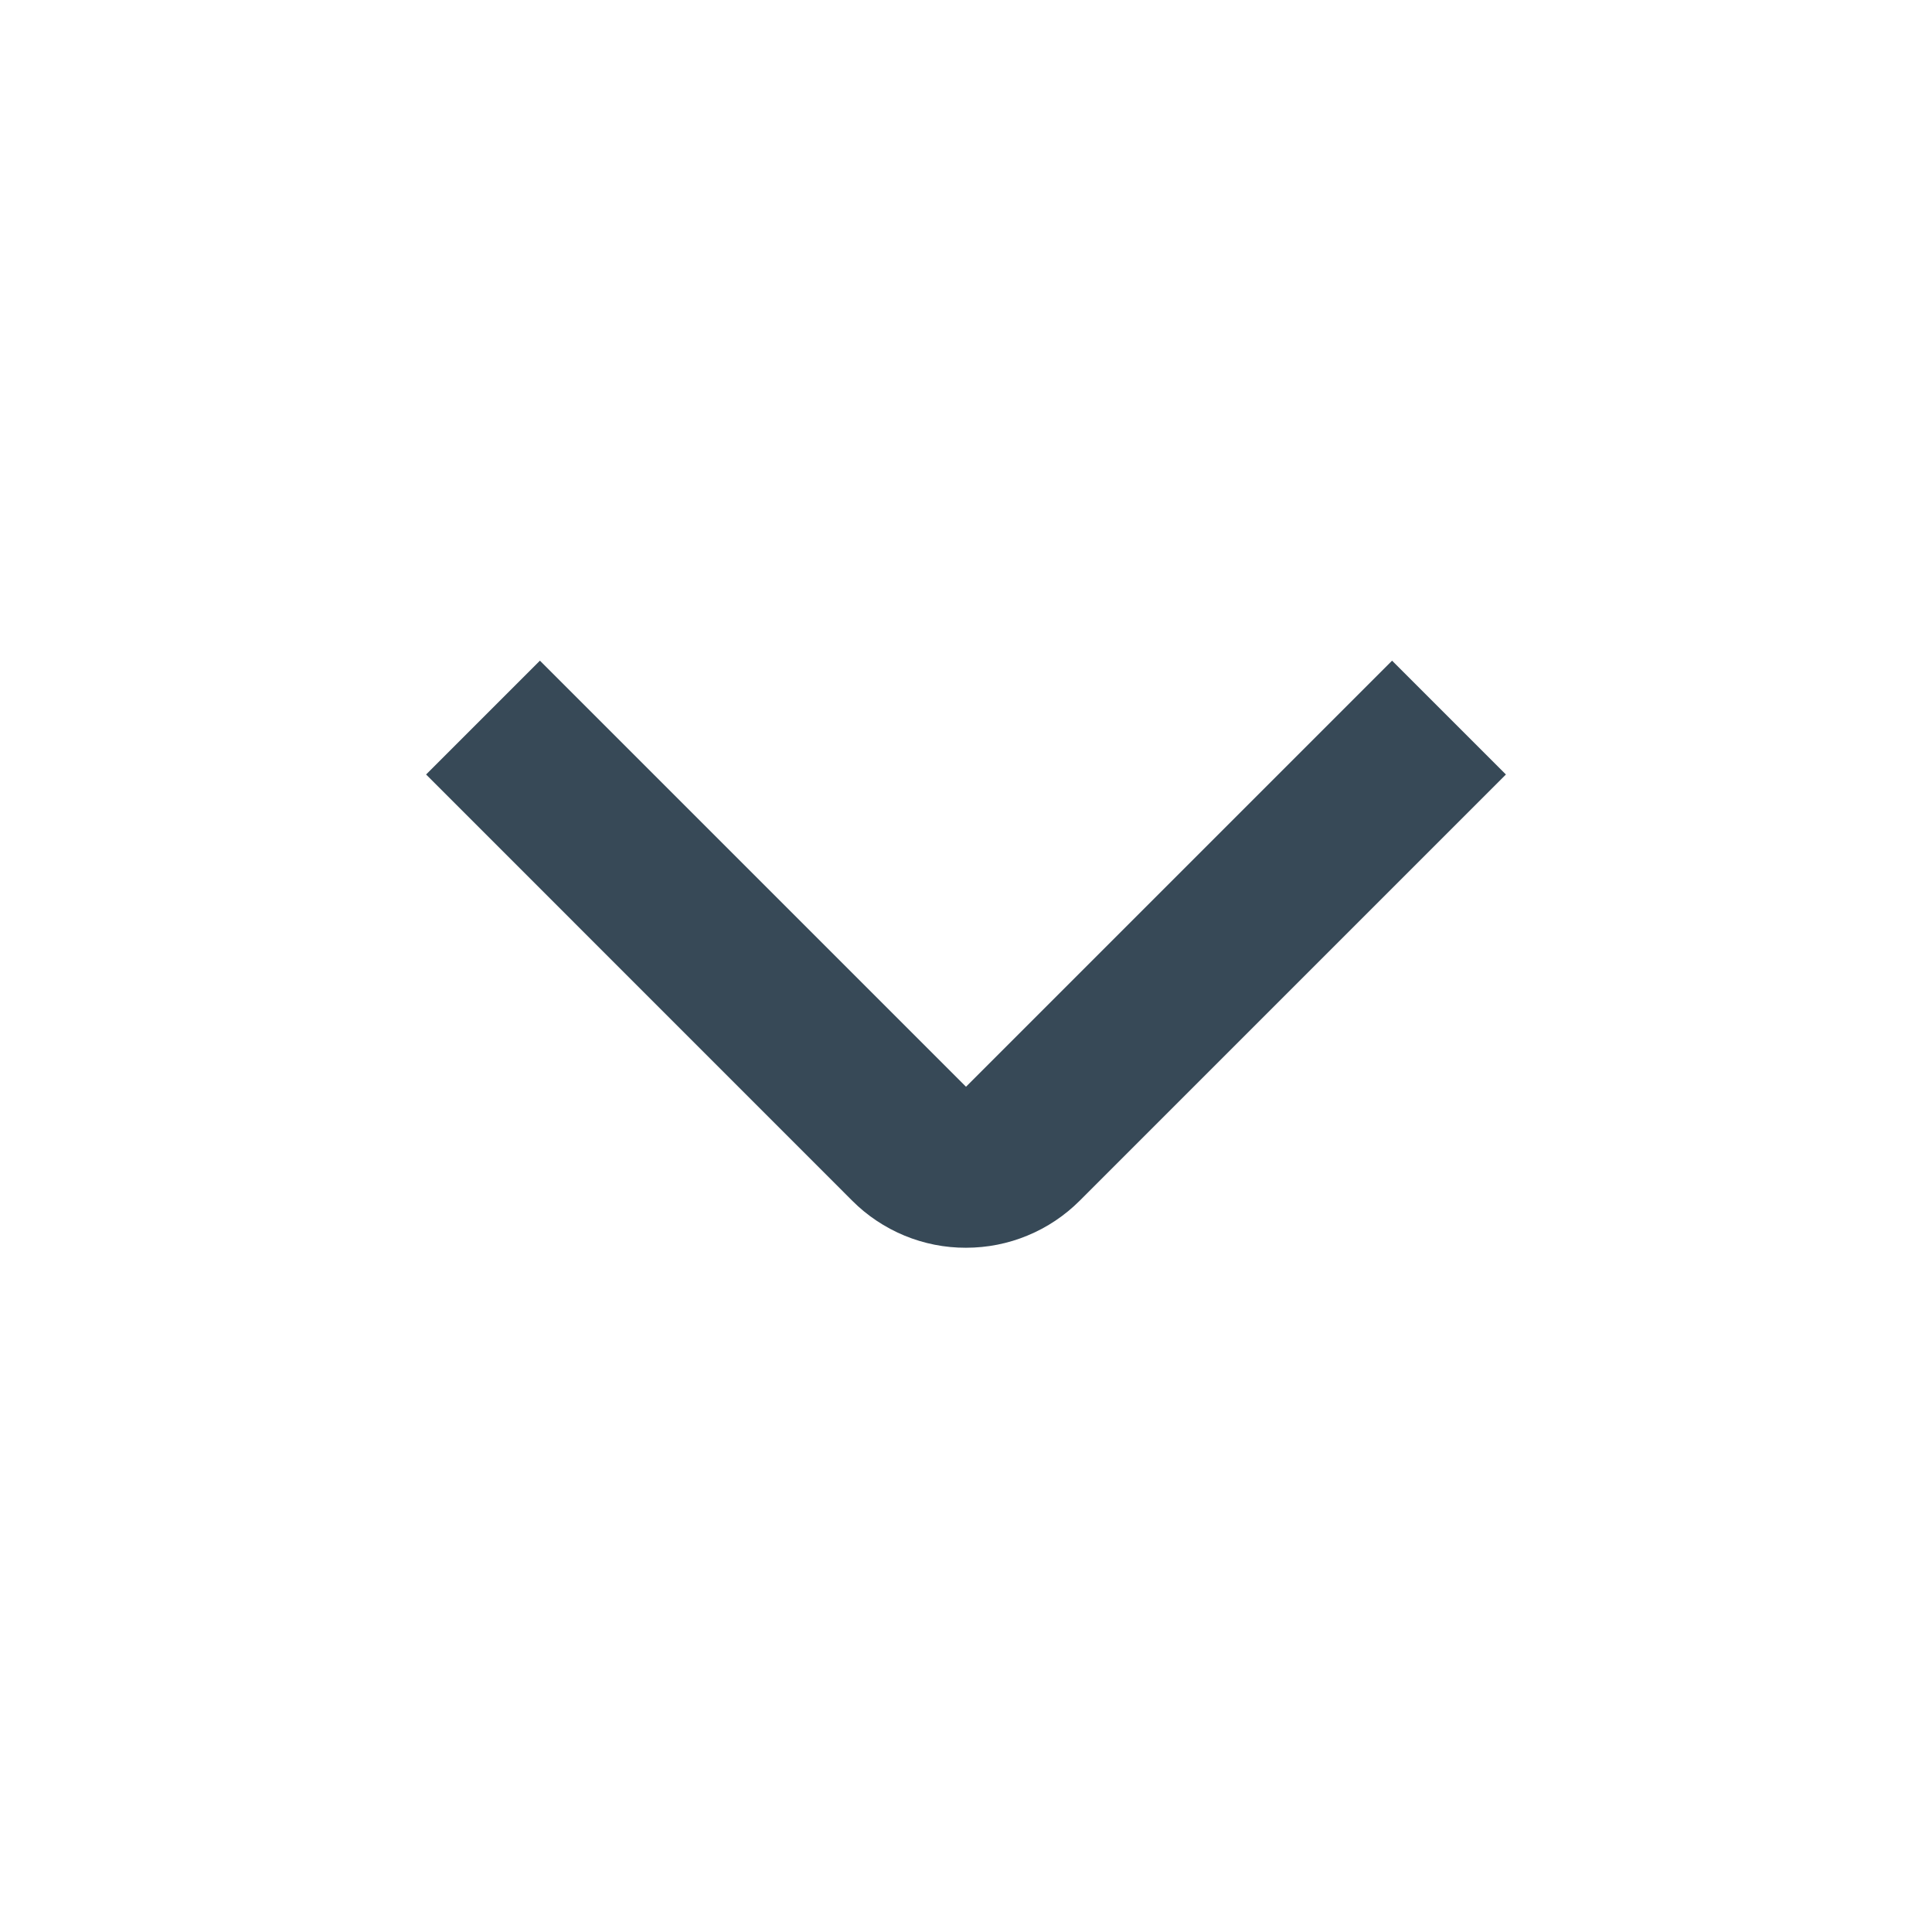
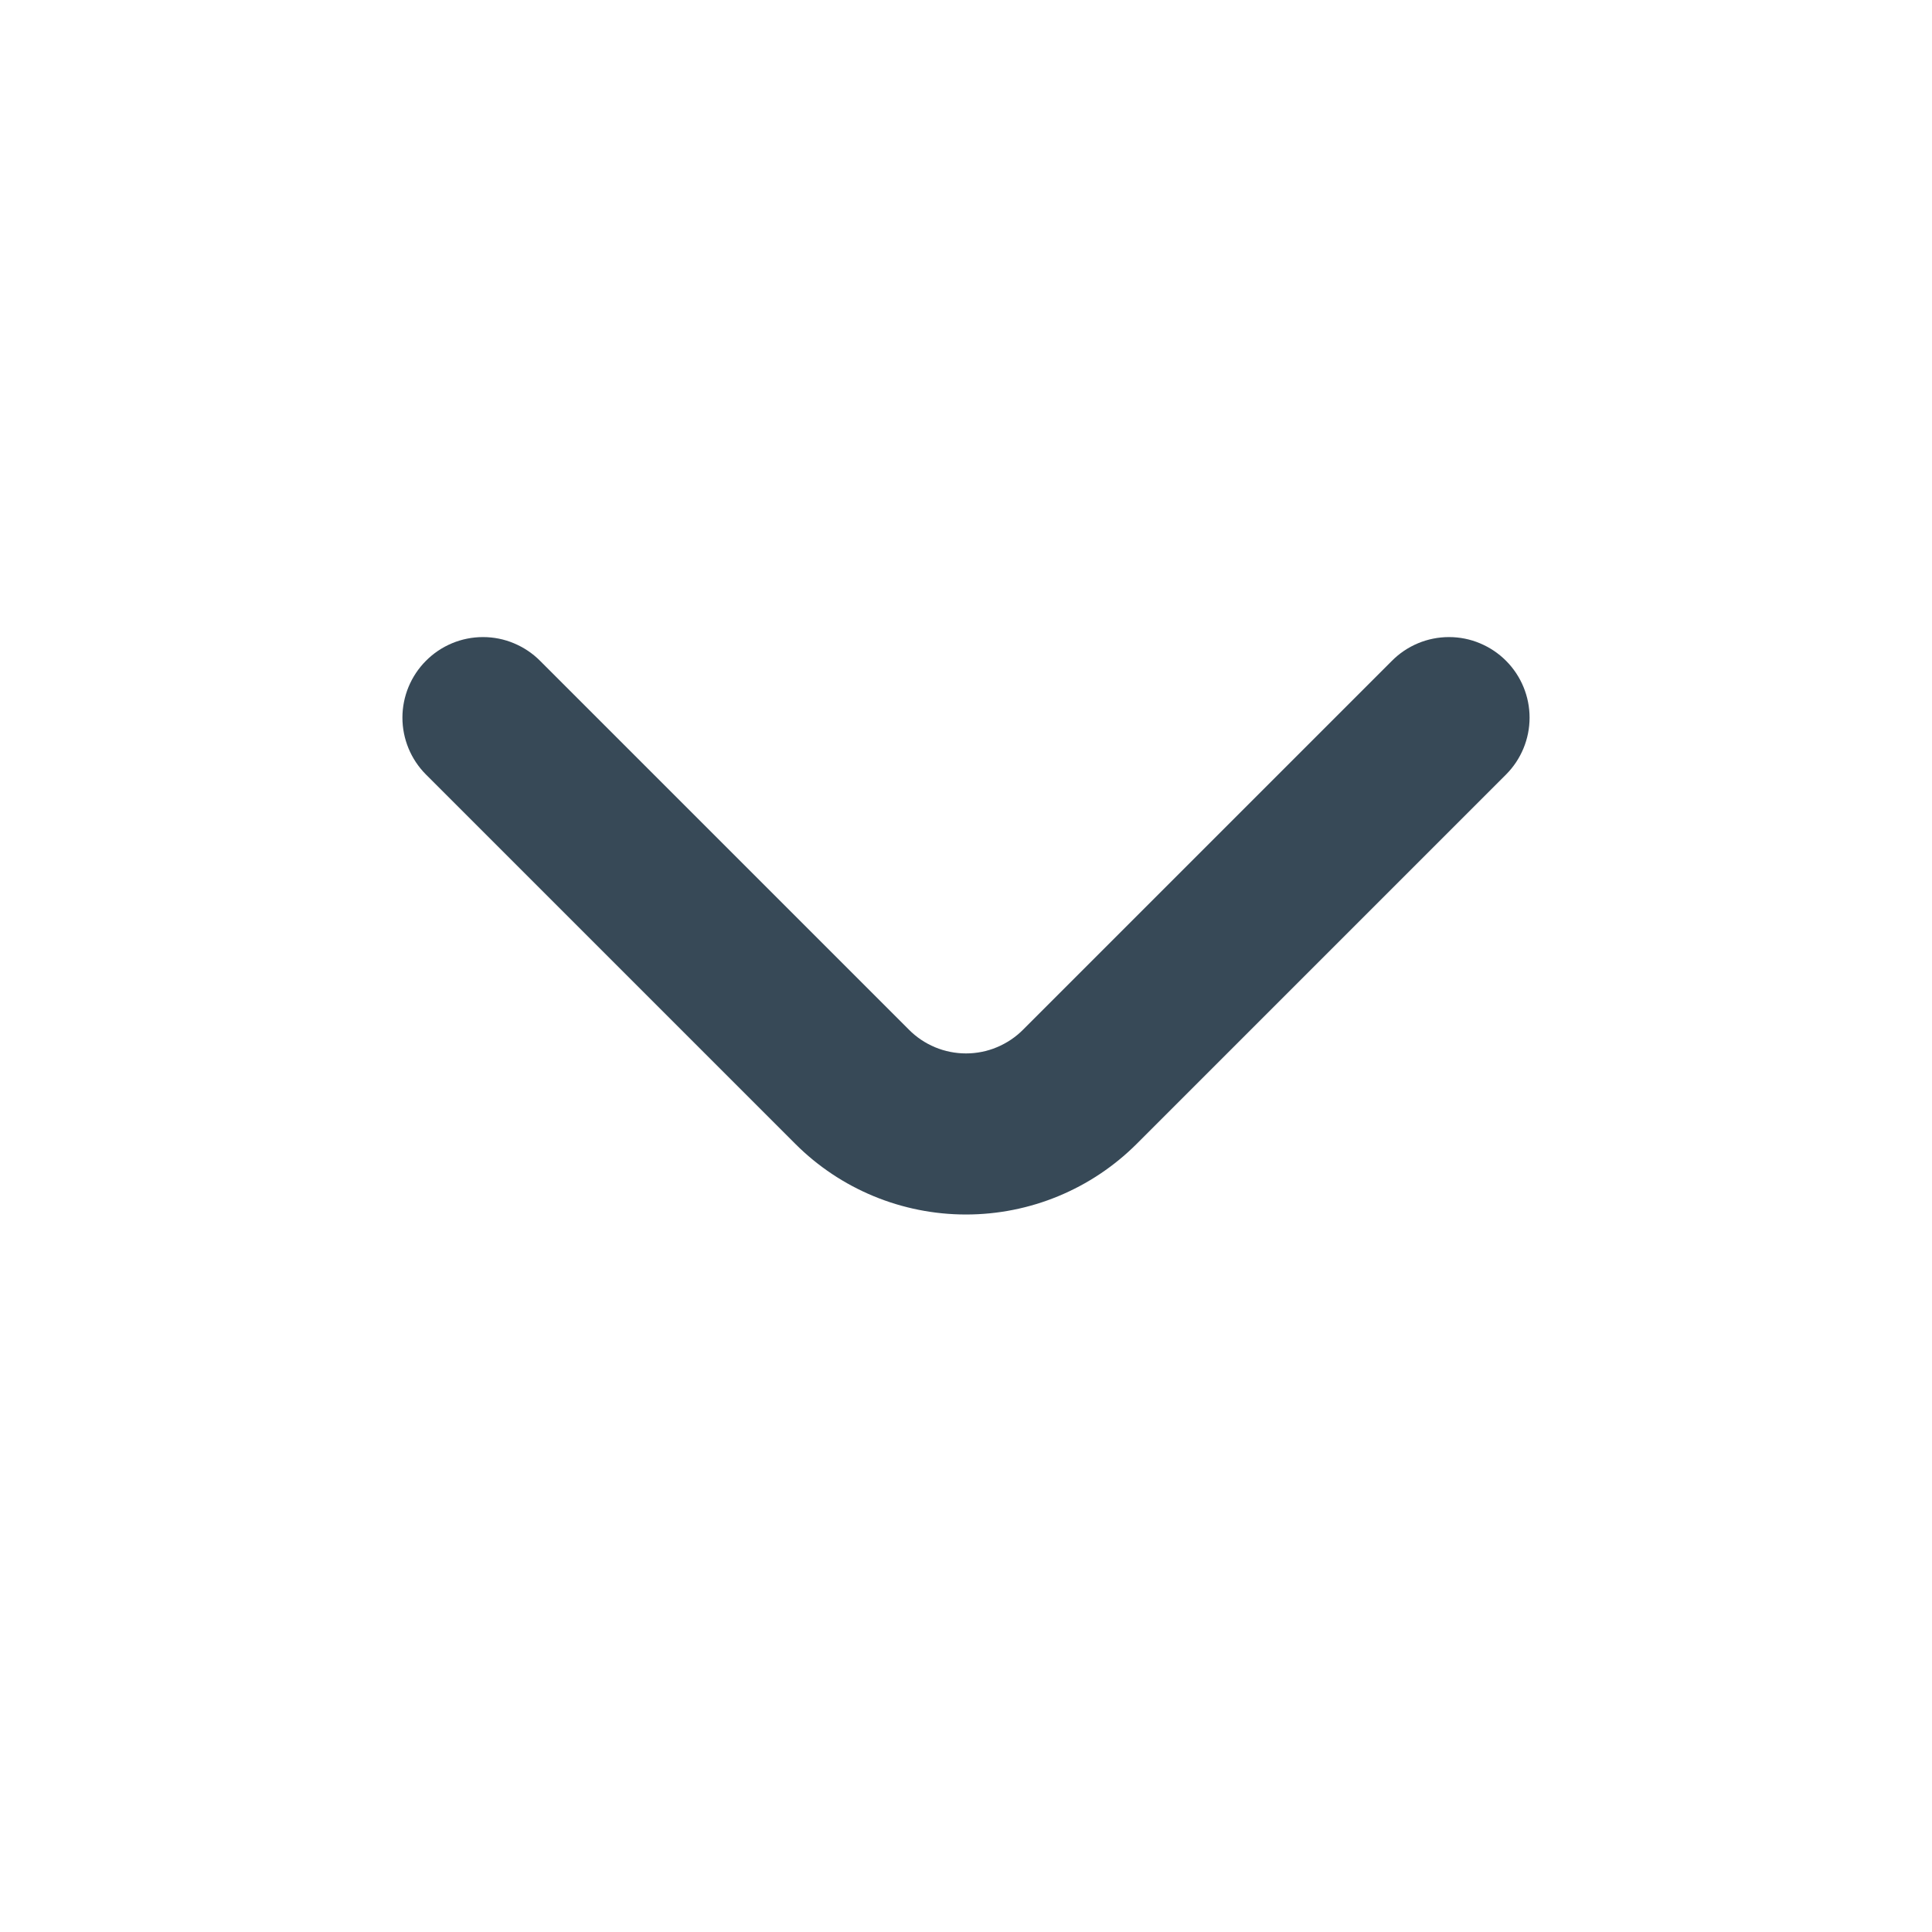
<svg xmlns="http://www.w3.org/2000/svg" width="24" height="24" viewBox="0 0 24 24" fill="none">
-   <path d="M12 15.5C11.737 15.501 11.477 15.449 11.235 15.349C10.992 15.248 10.771 15.101 10.586 14.915L5.293 9.621L6.707 8.207L12 13.5L17.293 8.207L18.707 9.621L13.414 14.914C13.228 15.1 13.008 15.248 12.765 15.348C12.523 15.449 12.262 15.5 12 15.5Z" fill="#374957" />
+   <path d="M18.71 8.21C18.617 8.116 18.506 8.042 18.384 7.991C18.263 7.94 18.132 7.914 18 7.914C17.868 7.914 17.737 7.94 17.615 7.991C17.493 8.042 17.383 8.116 17.29 8.21L12.71 12.79C12.617 12.884 12.506 12.958 12.384 13.009C12.263 13.06 12.132 13.086 12 13.086C11.868 13.086 11.737 13.06 11.615 13.009C11.493 12.958 11.383 12.884 11.29 12.79L6.71 8.21C6.617 8.116 6.506 8.042 6.384 7.991C6.263 7.94 6.132 7.914 6 7.914C5.868 7.914 5.737 7.94 5.615 7.991C5.493 8.042 5.383 8.116 5.29 8.21C5.104 8.397 4.999 8.651 4.999 8.915C4.999 9.179 5.104 9.433 5.29 9.62L9.88 14.21C10.442 14.772 11.205 15.087 12 15.087C12.795 15.087 13.557 14.772 14.12 14.21L18.71 9.62C18.896 9.433 19.001 9.179 19.001 8.915C19.001 8.651 18.896 8.397 18.71 8.21Z" fill="#374957" />
</svg>
